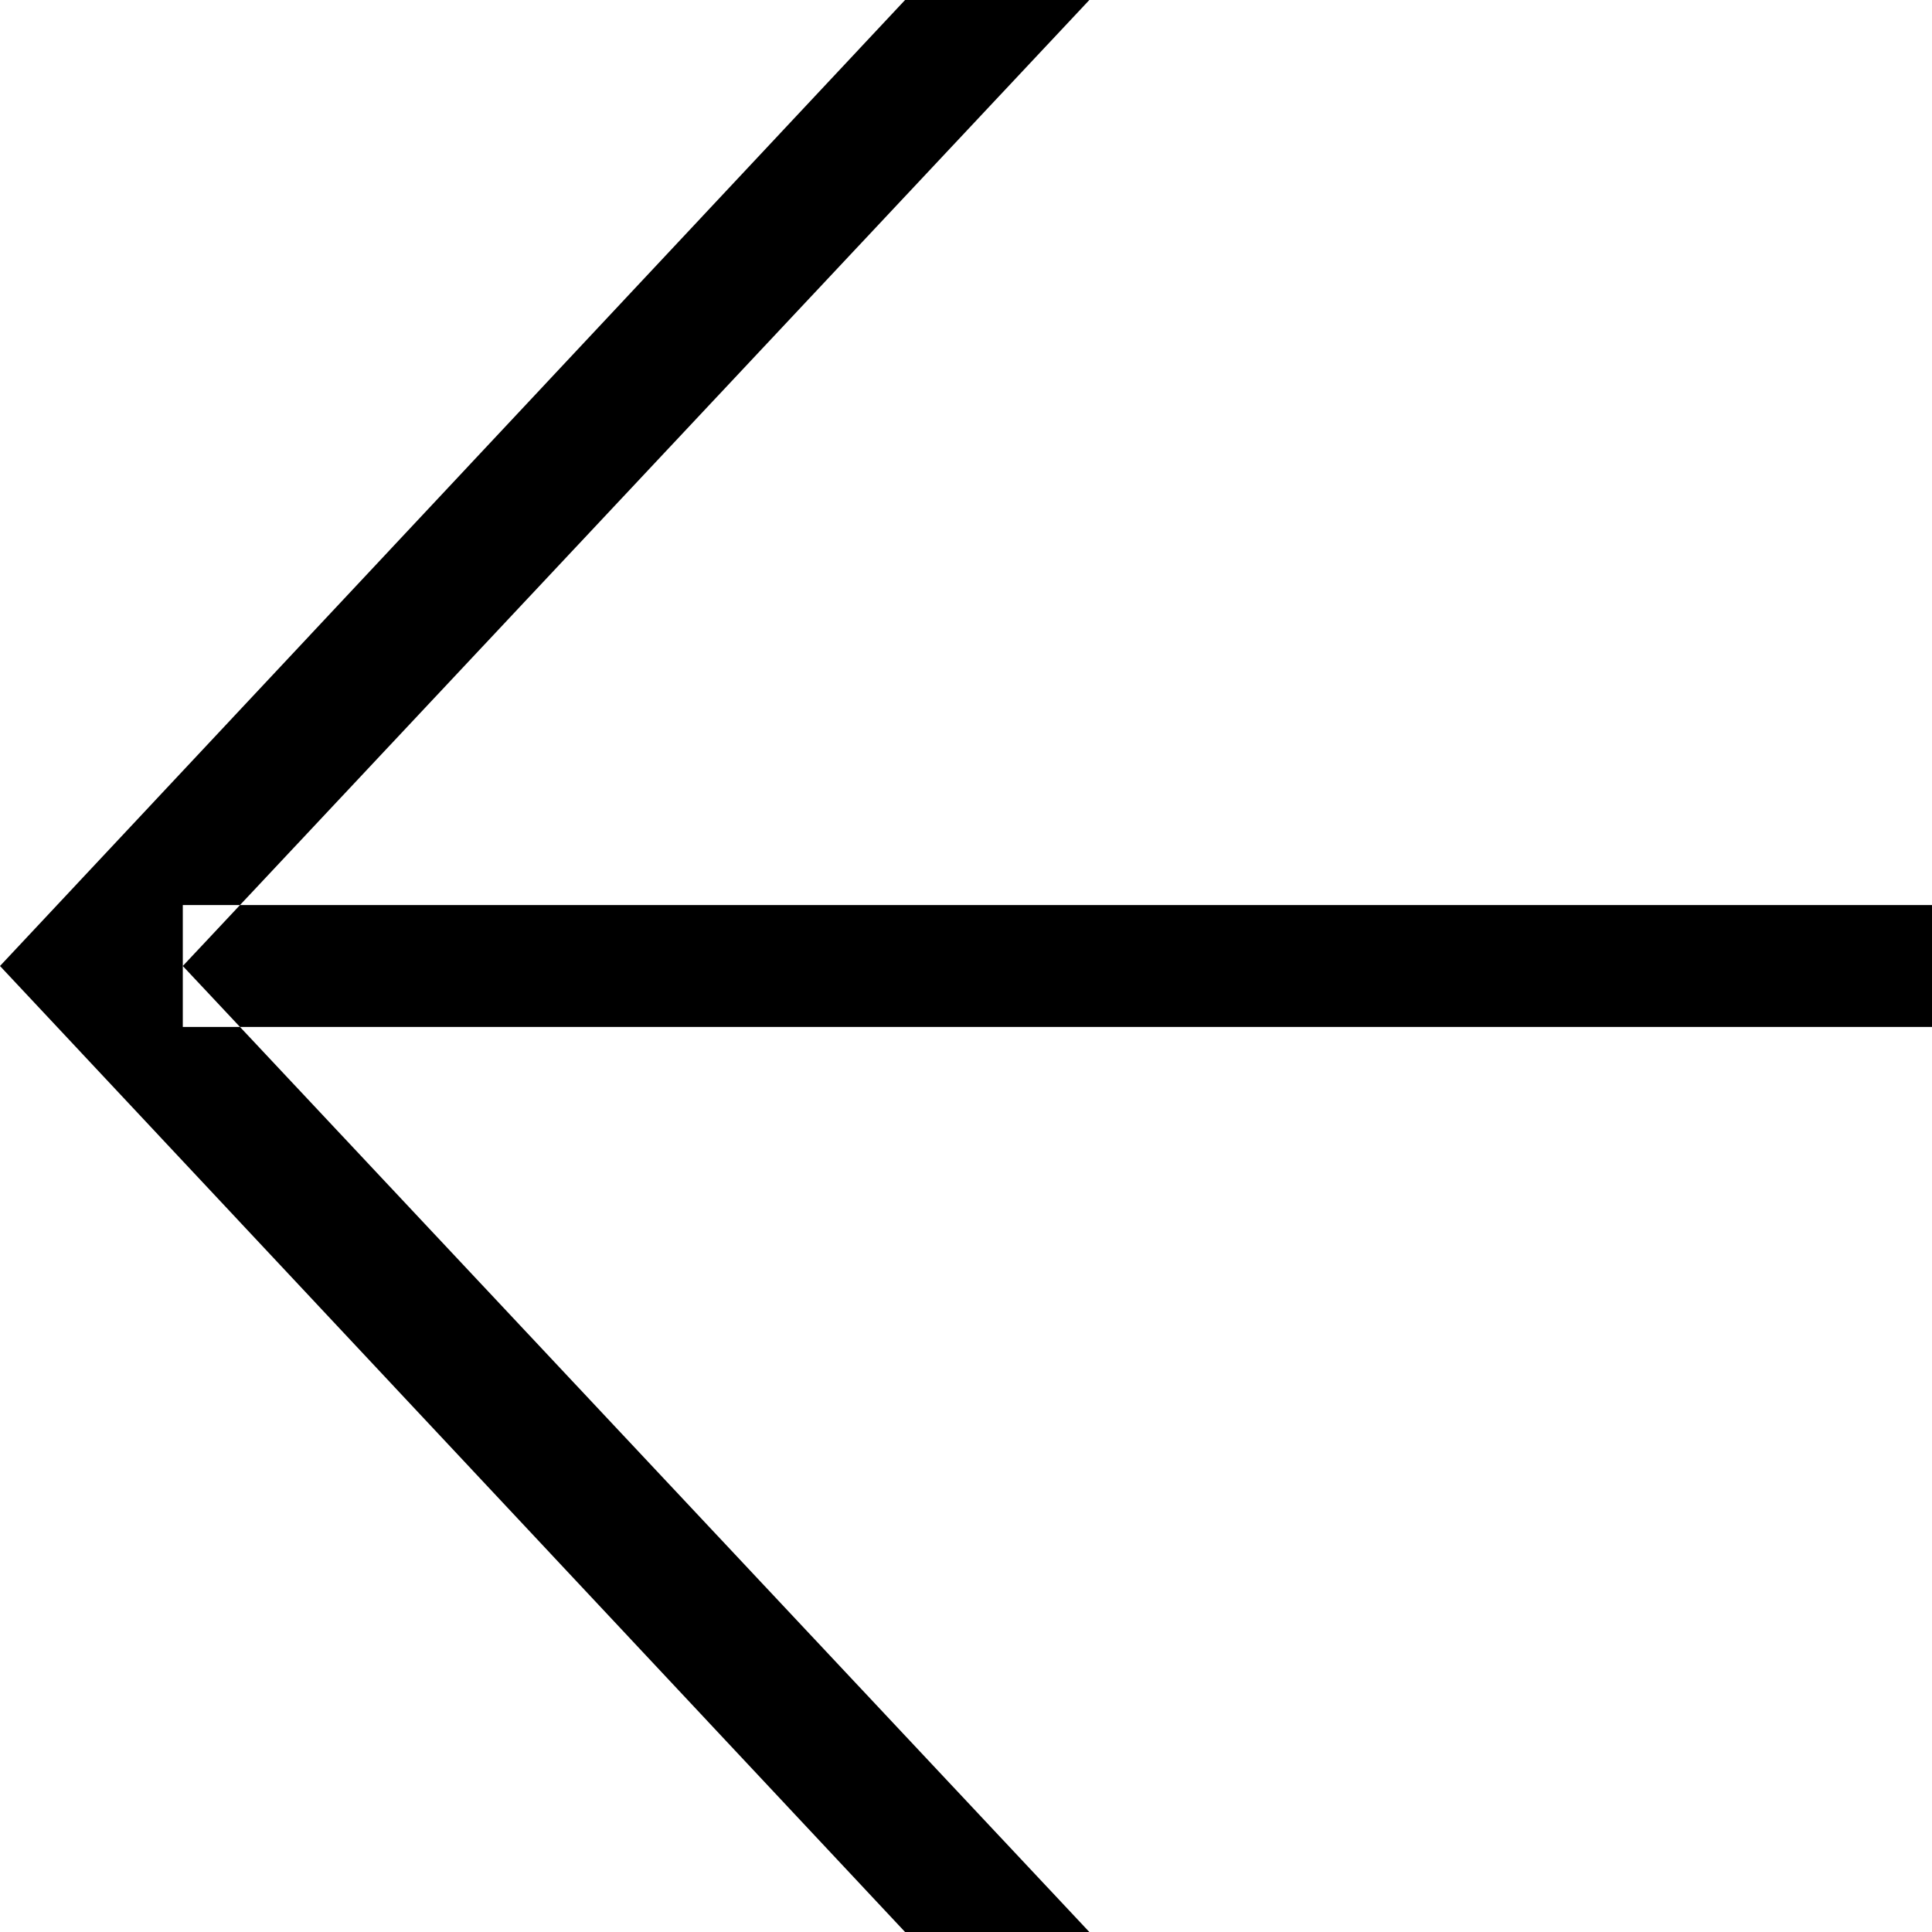
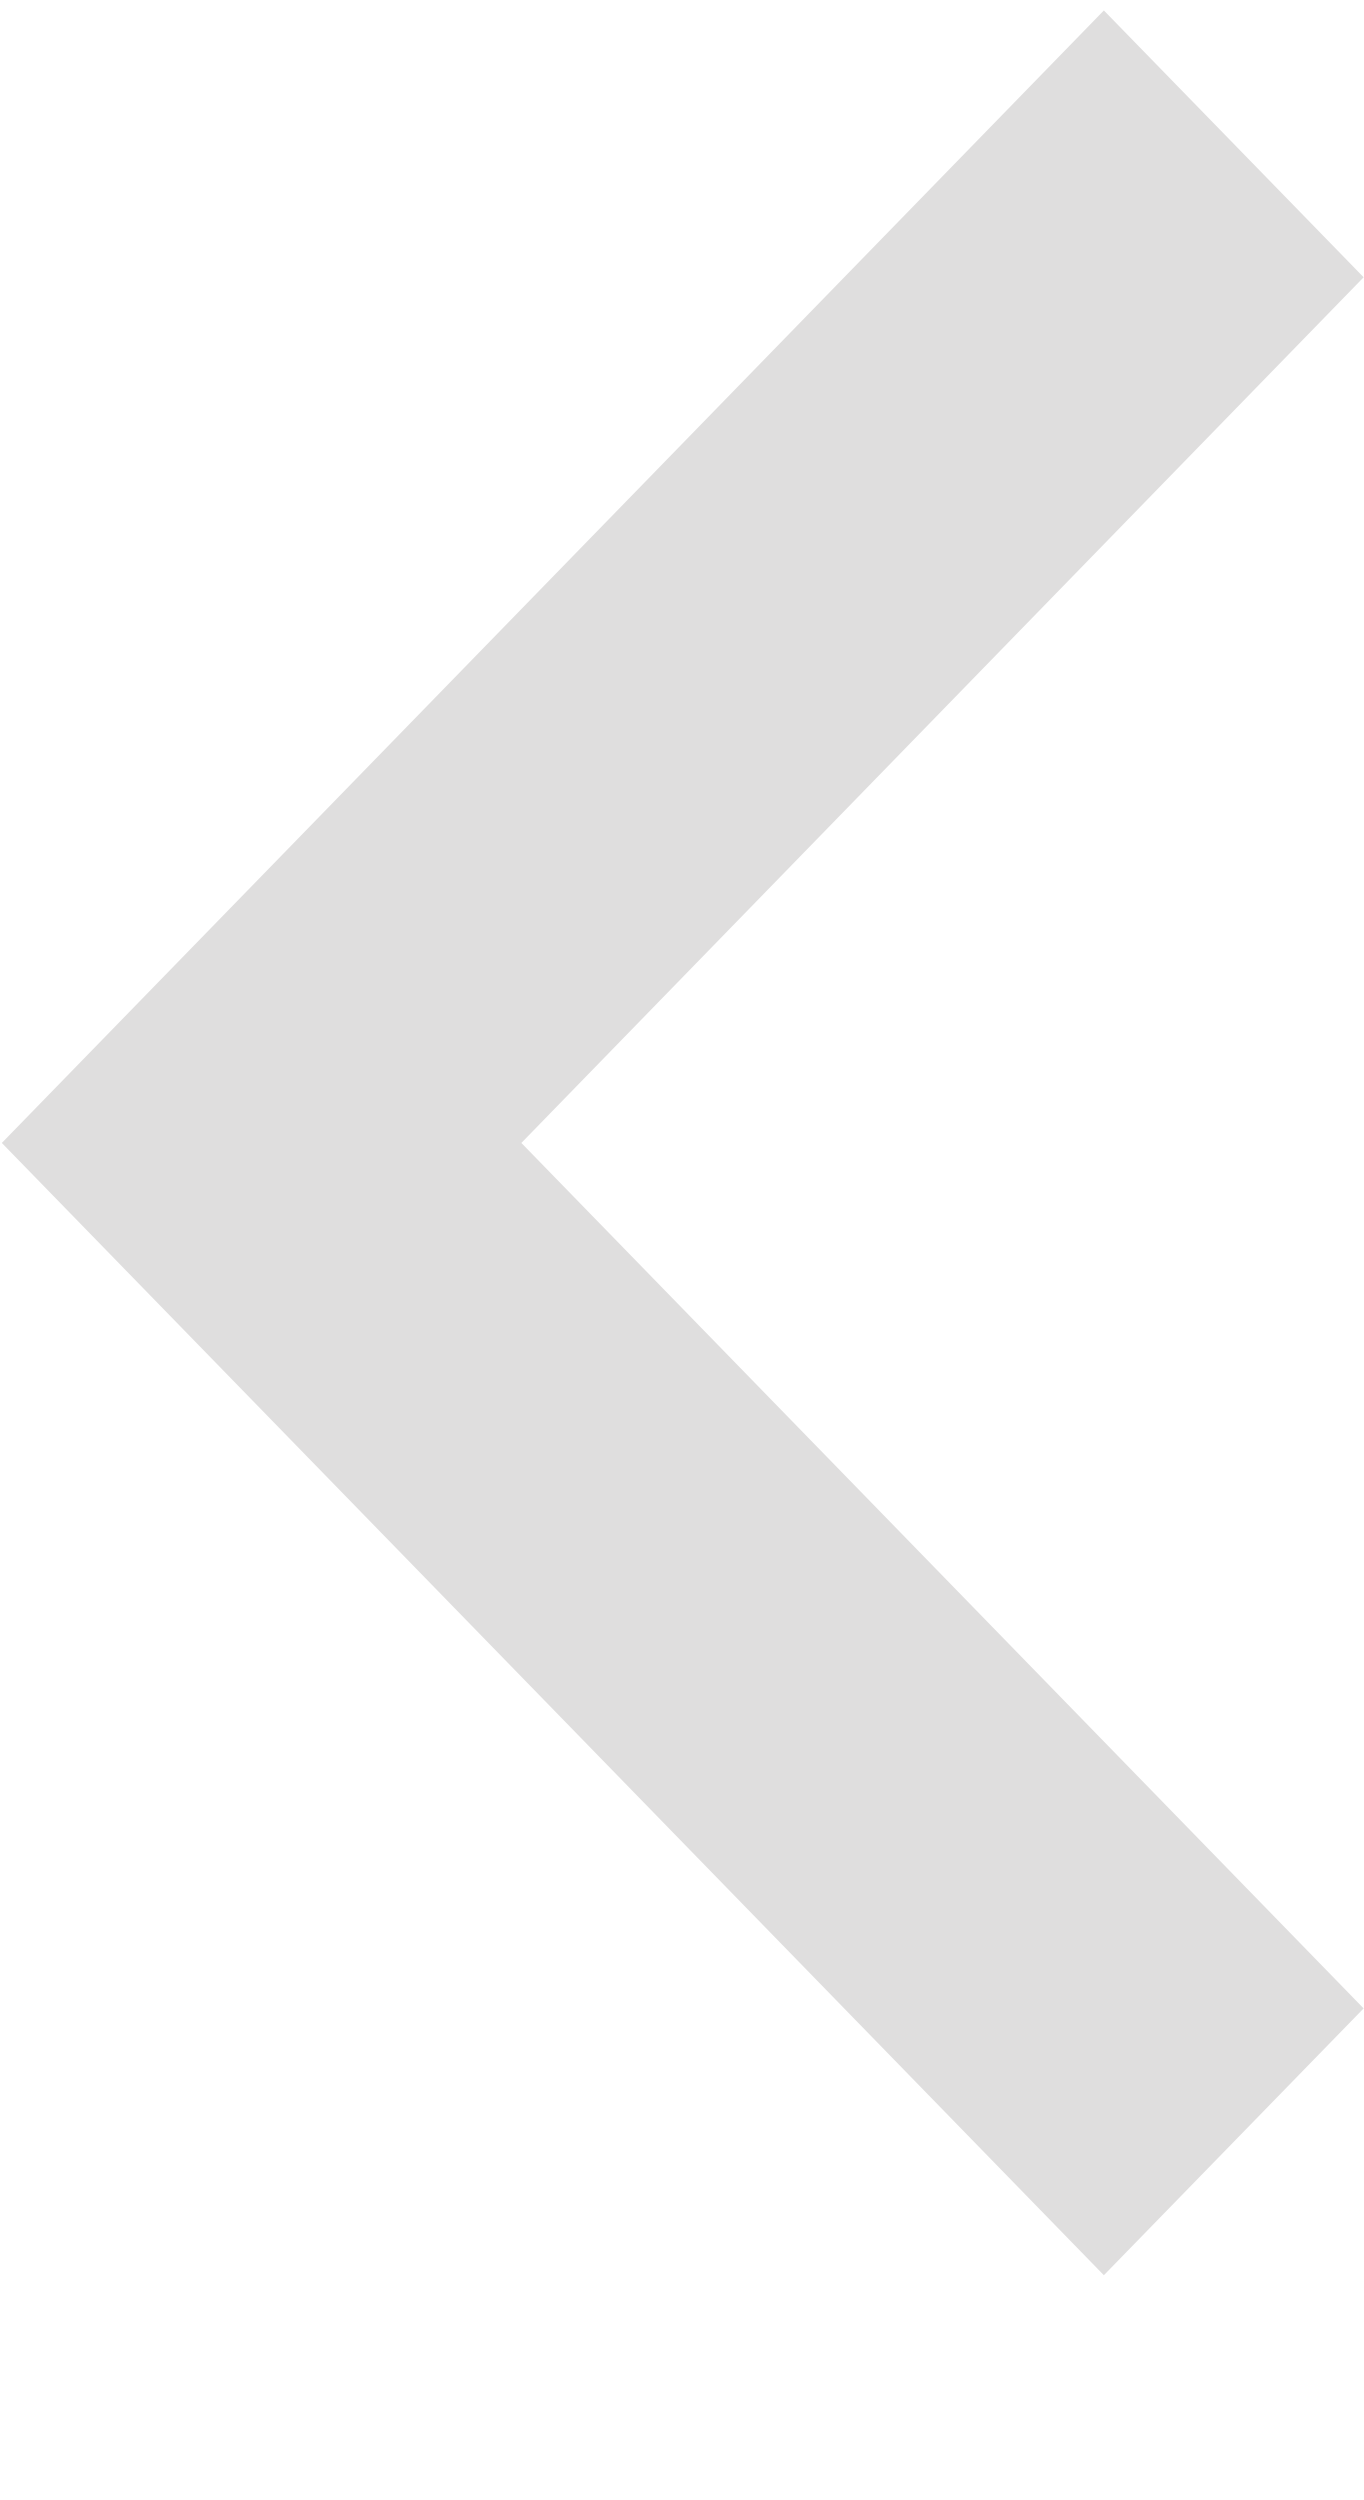
- <svg xmlns="http://www.w3.org/2000/svg" width="13" height="13" viewBox="0 0 13 13">
-   <path id="up_arrow" data-name="up arrow" class="cls-1" d="M1259,1187.5l6.09,6.5h1.24l-6.1-6.5,6.1-6.5h-1.24Zm1.23,0.41v-0.82H1272v0.82h-11.77Z" transform="translate(-1259 -1181)" />
+ <svg xmlns="http://www.w3.org/2000/svg" id="SvgjsSvg1008" version="1.1" width="6" height="11" viewBox="0 0 6 11">
+   <defs id="SvgjsDefs1009" />
+   <path id="SvgjsPath1010" d="M530.294 492.029L534 495.837L532.857 497.011L528.008 492.029L532.857 487.046L534 488.22Z " fill="#dfdede" fill-opacity="1" transform="matrix(1,0,0,1,-528,-487)" />
</svg>
